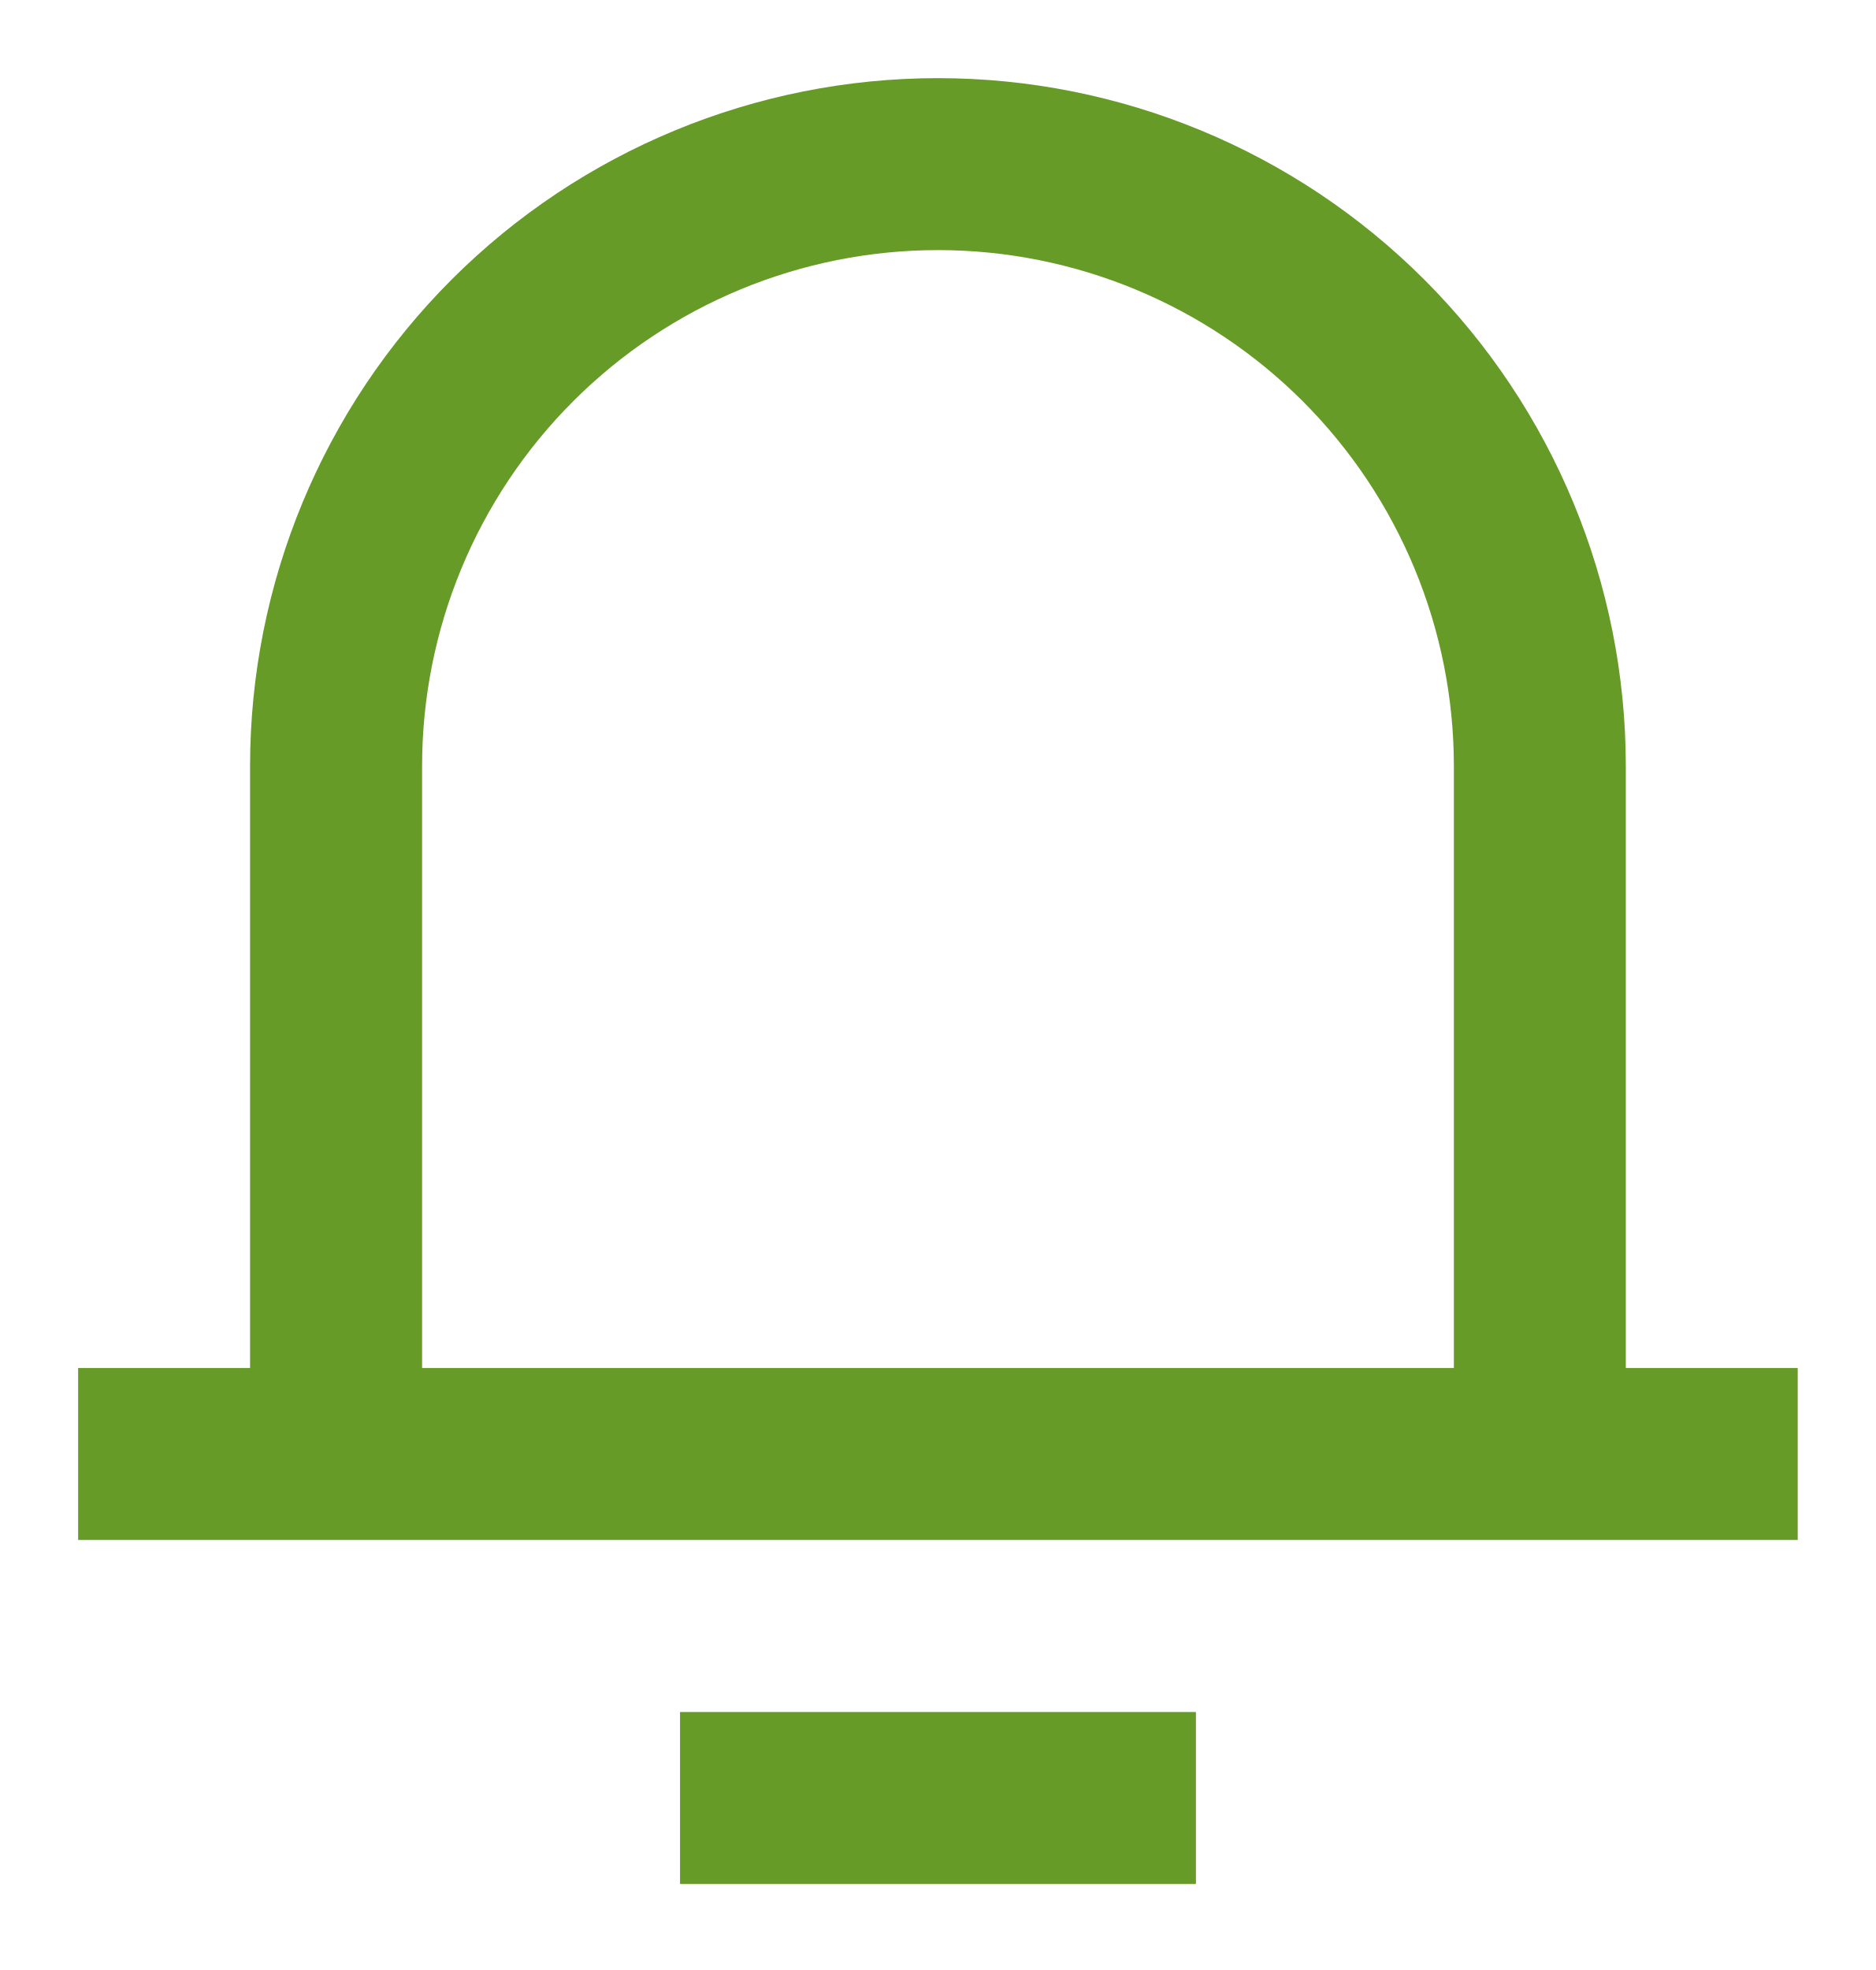
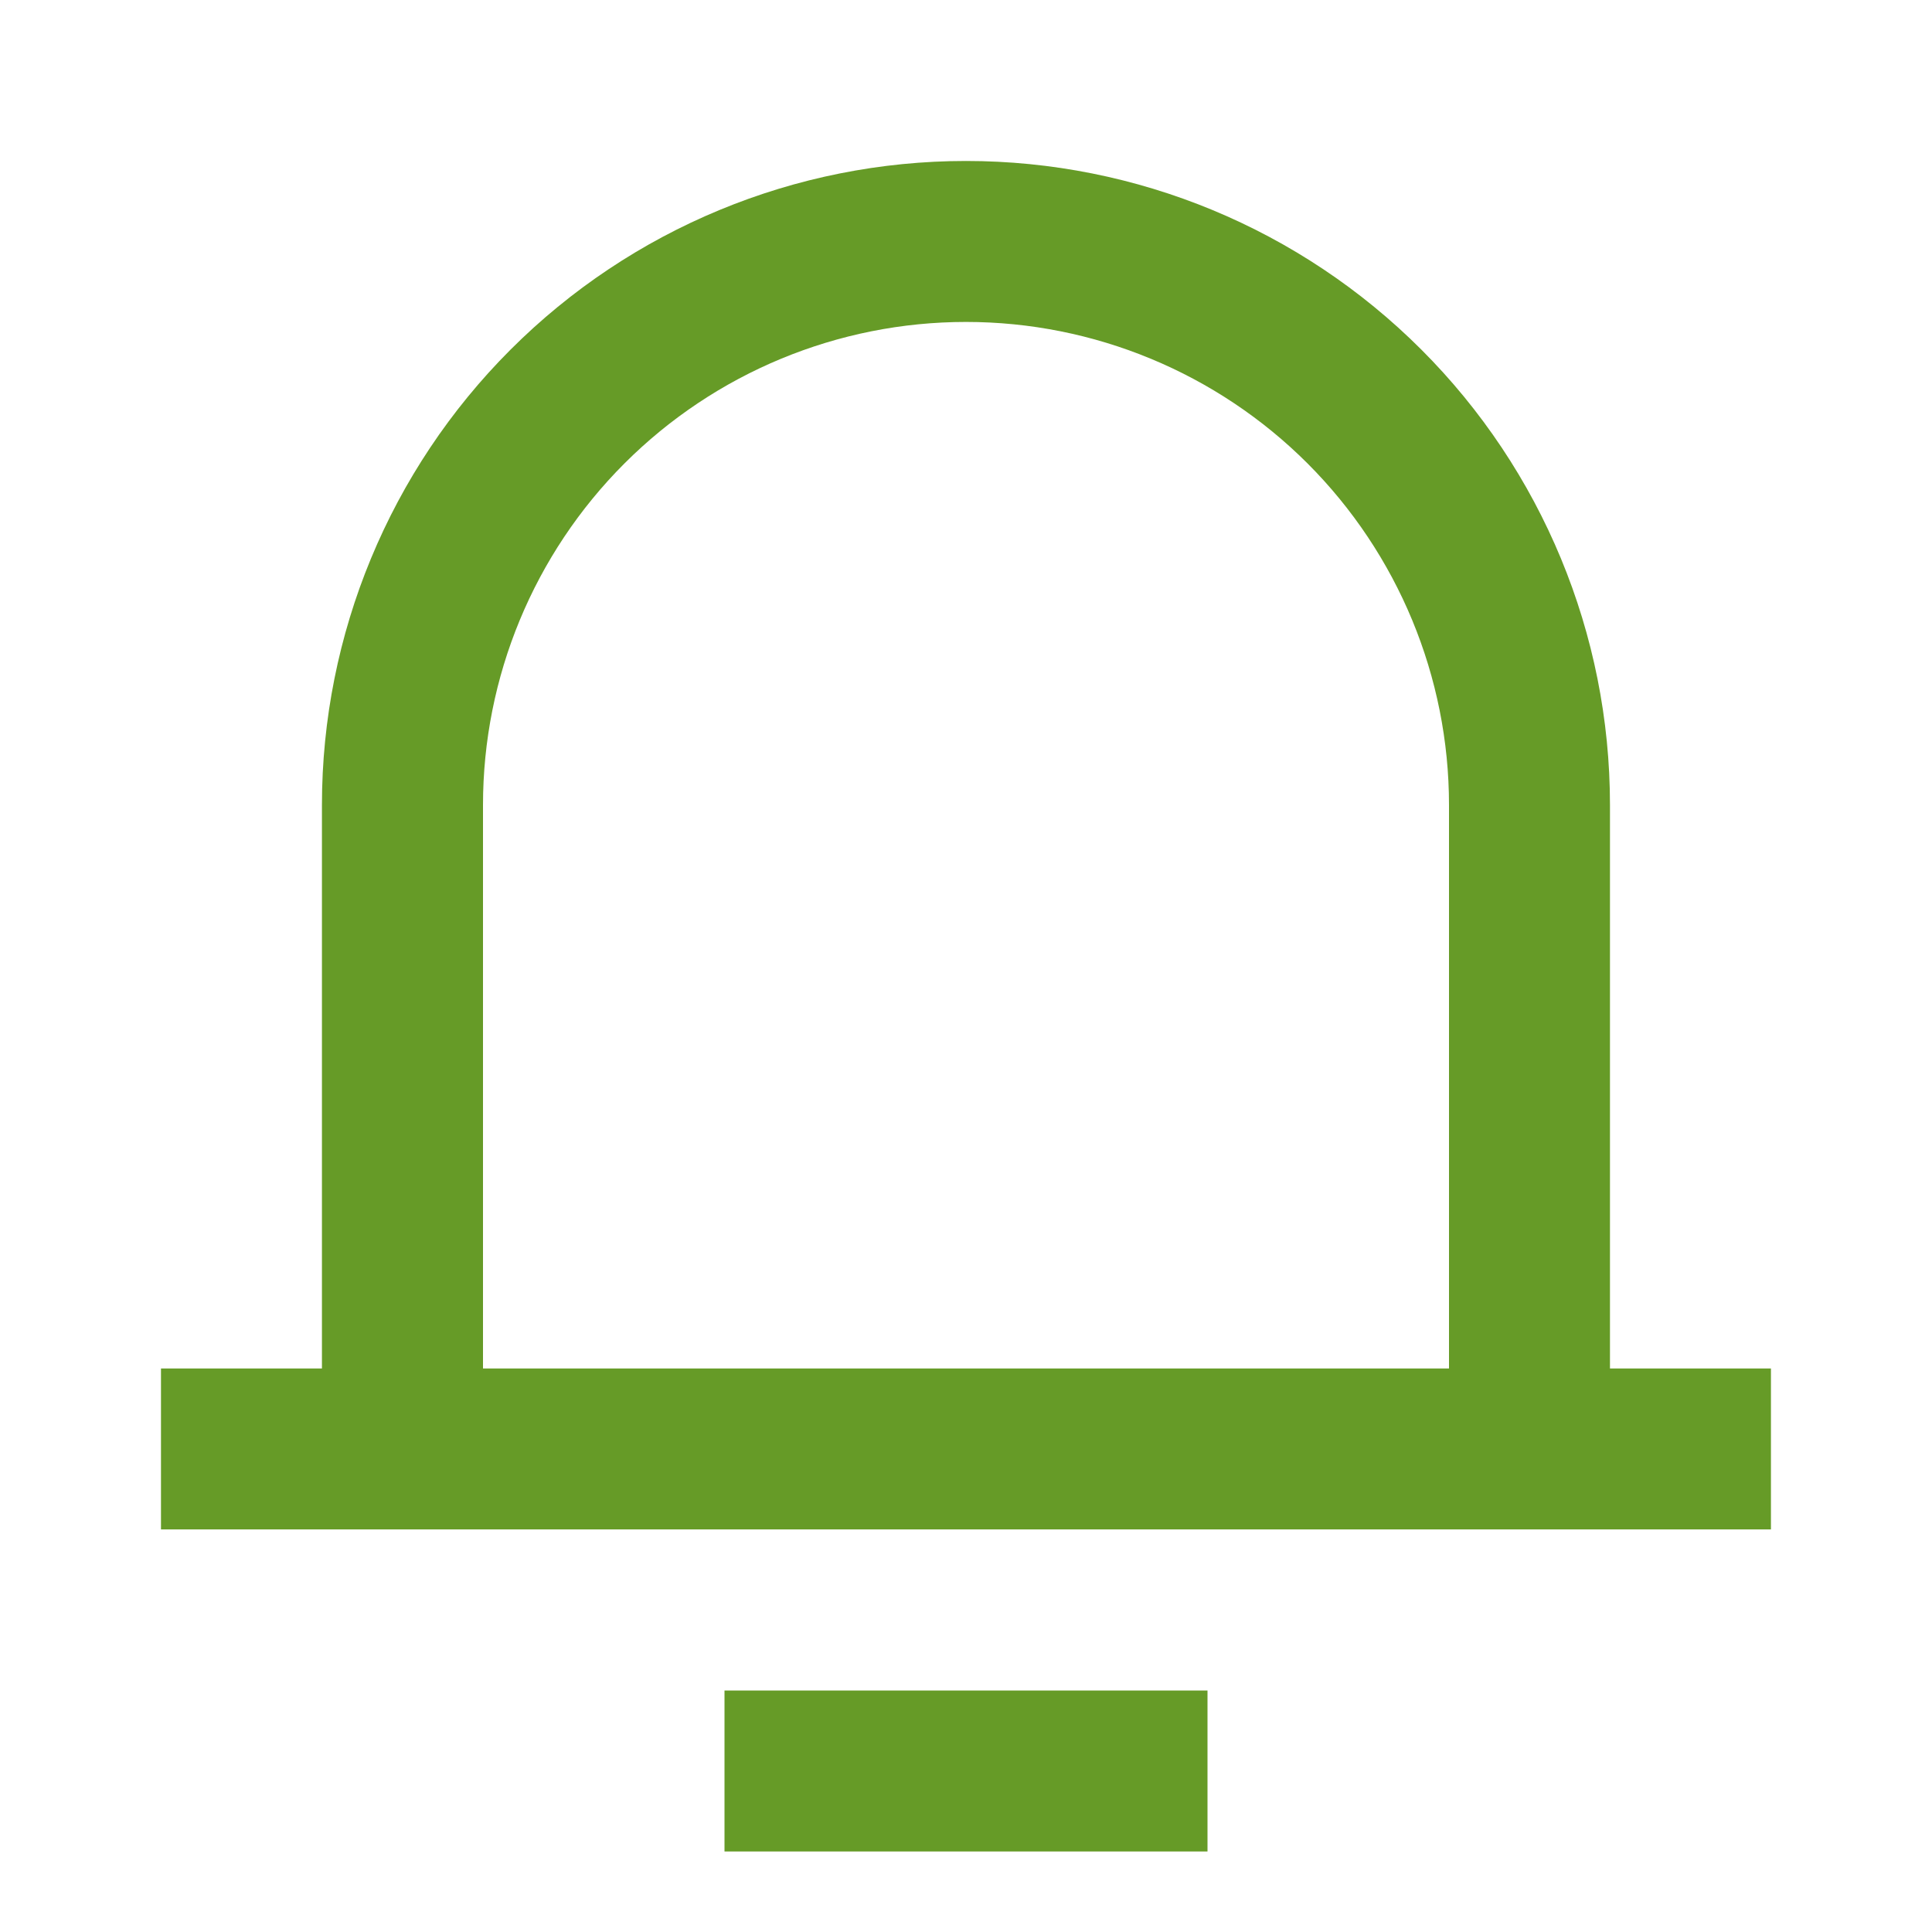
- <svg xmlns="http://www.w3.org/2000/svg" width="20" height="21" viewBox="0 0 20 21" fill="none">
-   <path d="M17.333 14.583H19.166V16.416H0.833V14.583H2.666V8.166C2.666 6.221 3.439 4.356 4.814 2.981C6.189 1.606 8.055 0.833 10 0.833C11.945 0.833 13.81 1.606 15.185 2.981C16.56 4.356 17.333 6.221 17.333 8.166V14.583ZM15.5 14.583V8.166C15.5 6.708 14.92 5.309 13.889 4.277C12.857 3.246 11.458 2.666 10 2.666C8.541 2.666 7.142 3.246 6.111 4.277C5.079 5.309 4.5 6.708 4.5 8.166V14.583H15.5ZM7.25 18.25H12.75V20.083H7.25V18.25Z" fill="#669B27" />
+ <svg xmlns="http://www.w3.org/2000/svg" width="22" height="22" viewBox="0 0 22 22" fill="none">
+   <path d="M18.333 15.583H20.166V17.416H1.833V15.583H3.666V9.166C3.666 7.221 4.439 5.356 5.814 3.981C7.189 2.606 9.055 1.833 11 1.833C12.945 1.833 14.81 2.606 16.185 3.981C17.56 5.356 18.333 7.221 18.333 9.166V15.583ZM16.5 15.583V9.166C16.5 7.708 15.92 6.309 14.889 5.277C13.857 4.246 12.458 3.666 11 3.666C9.541 3.666 8.142 4.246 7.111 5.277C6.079 6.309 5.5 7.708 5.5 9.166V15.583H16.5ZM8.25 19.25H13.75V21.083H8.25V19.25Z" fill="#669B27" />
</svg>
